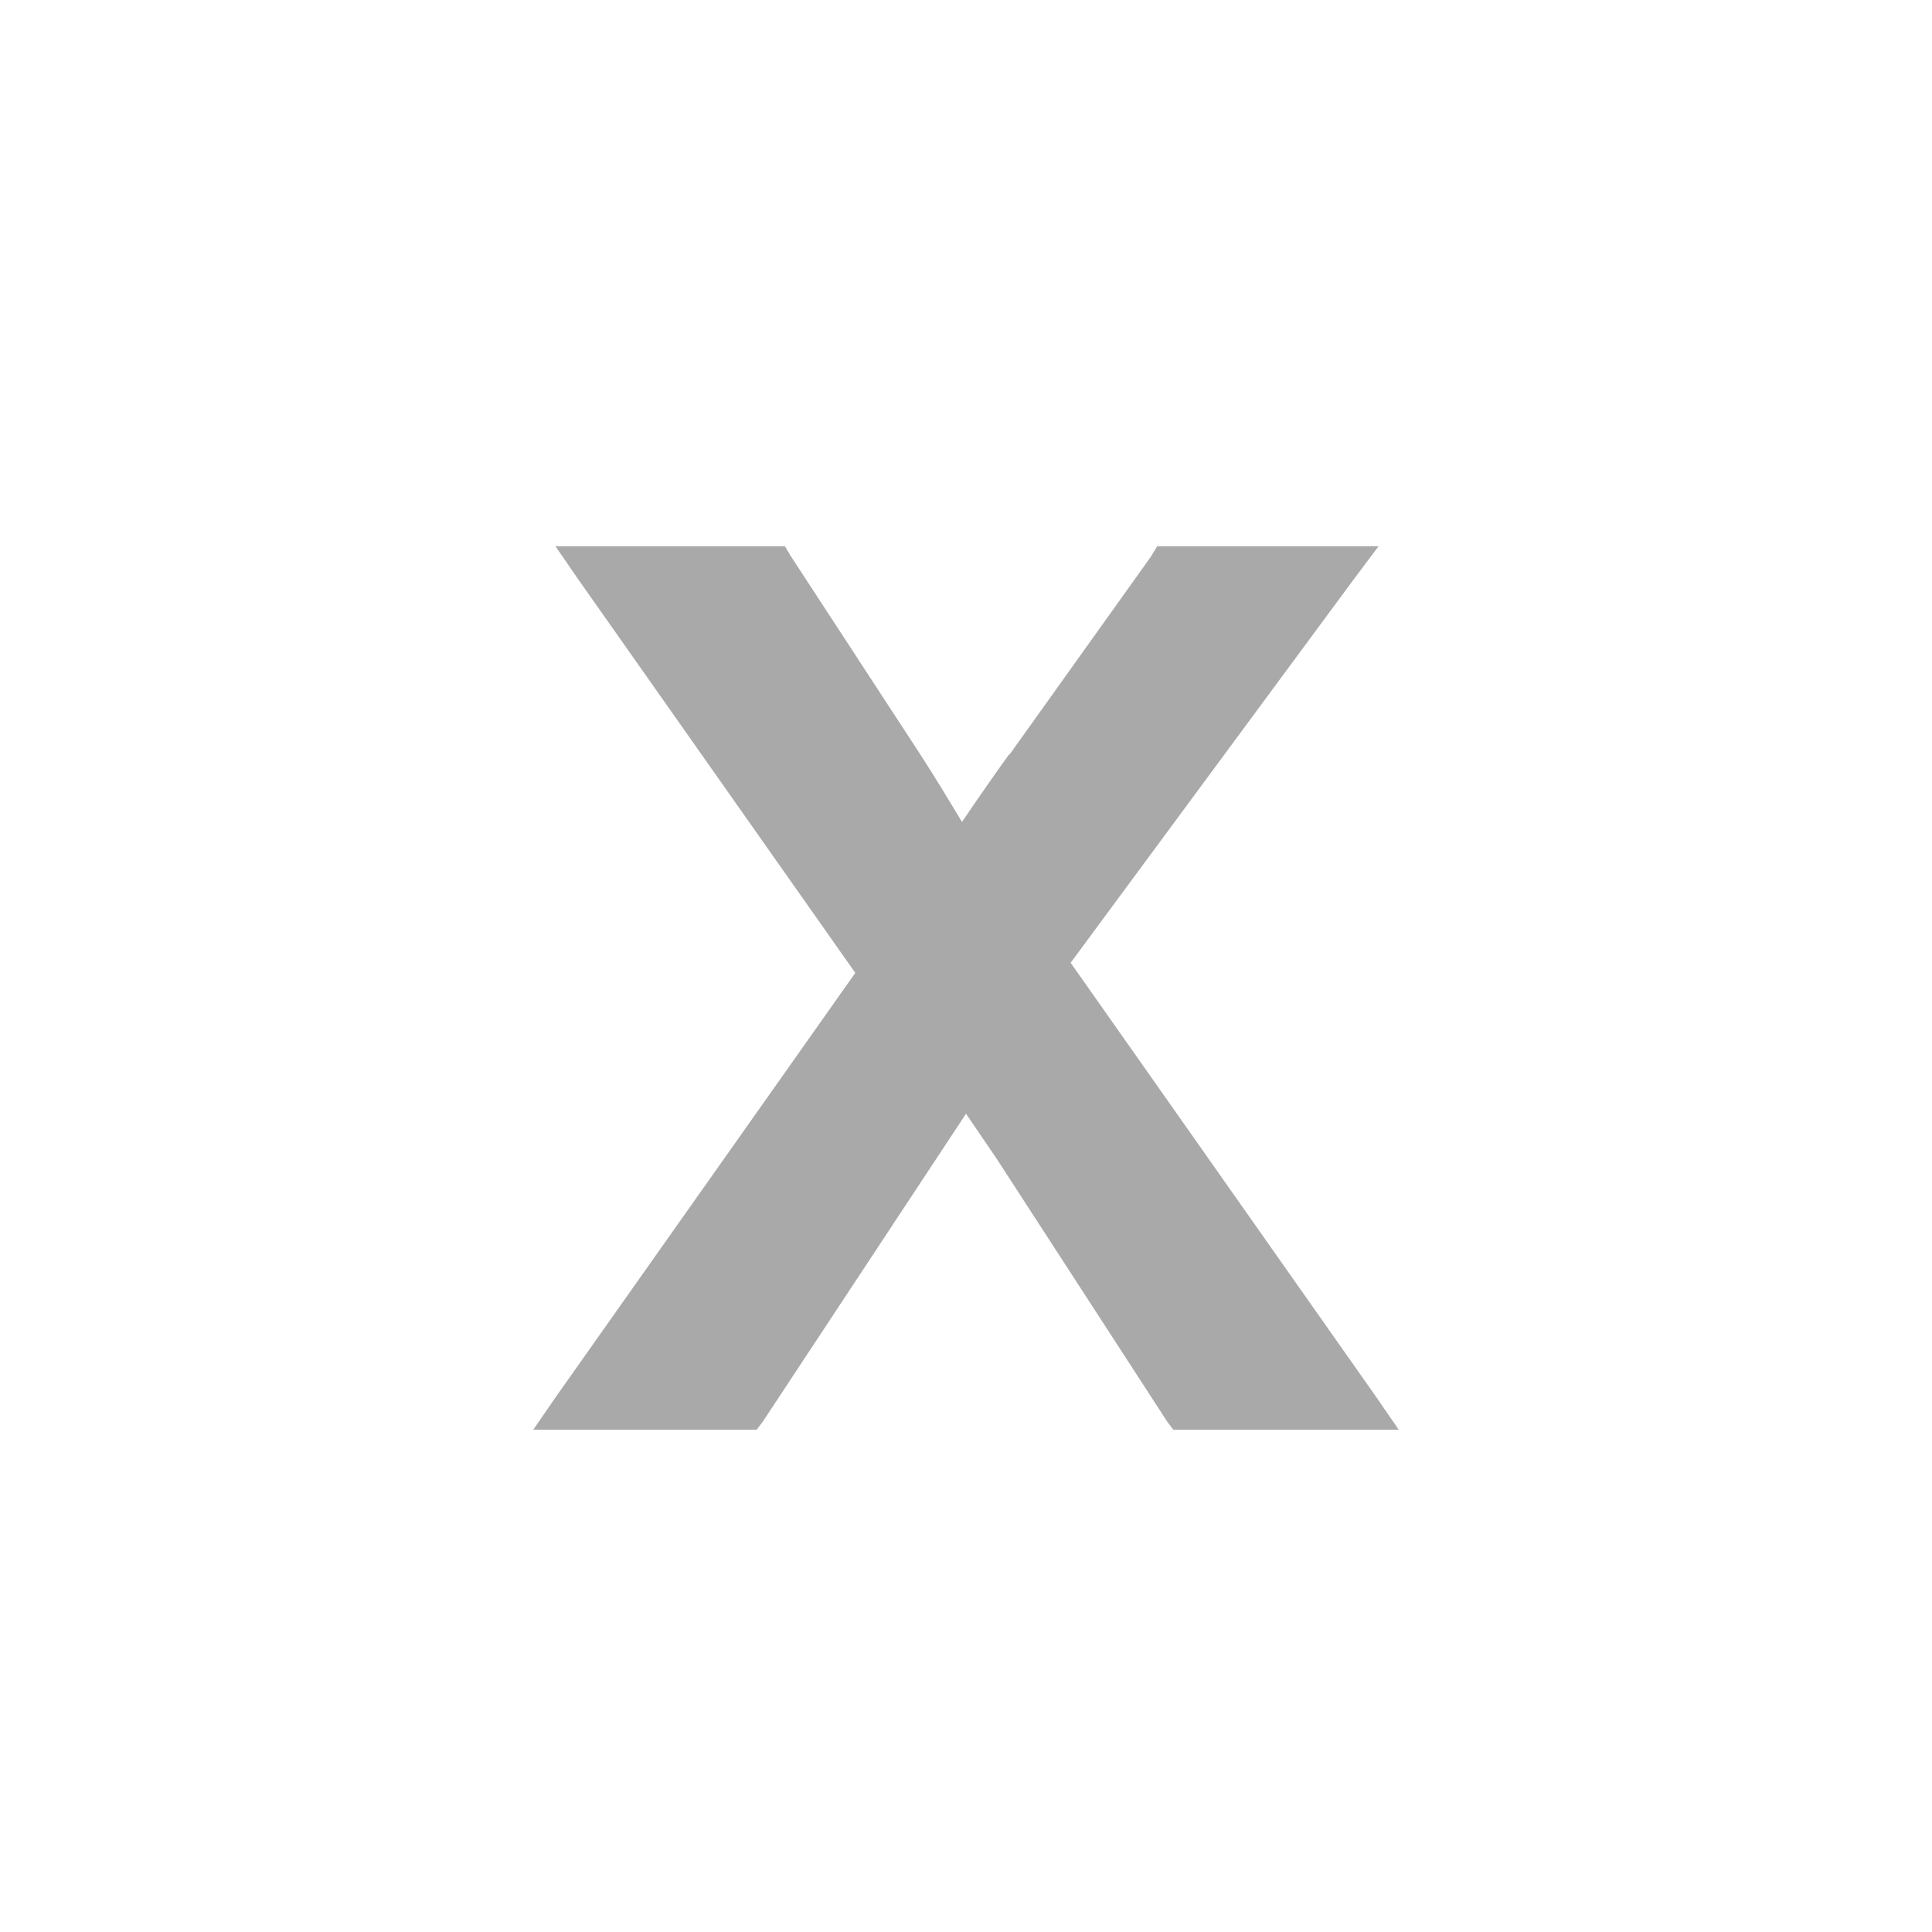
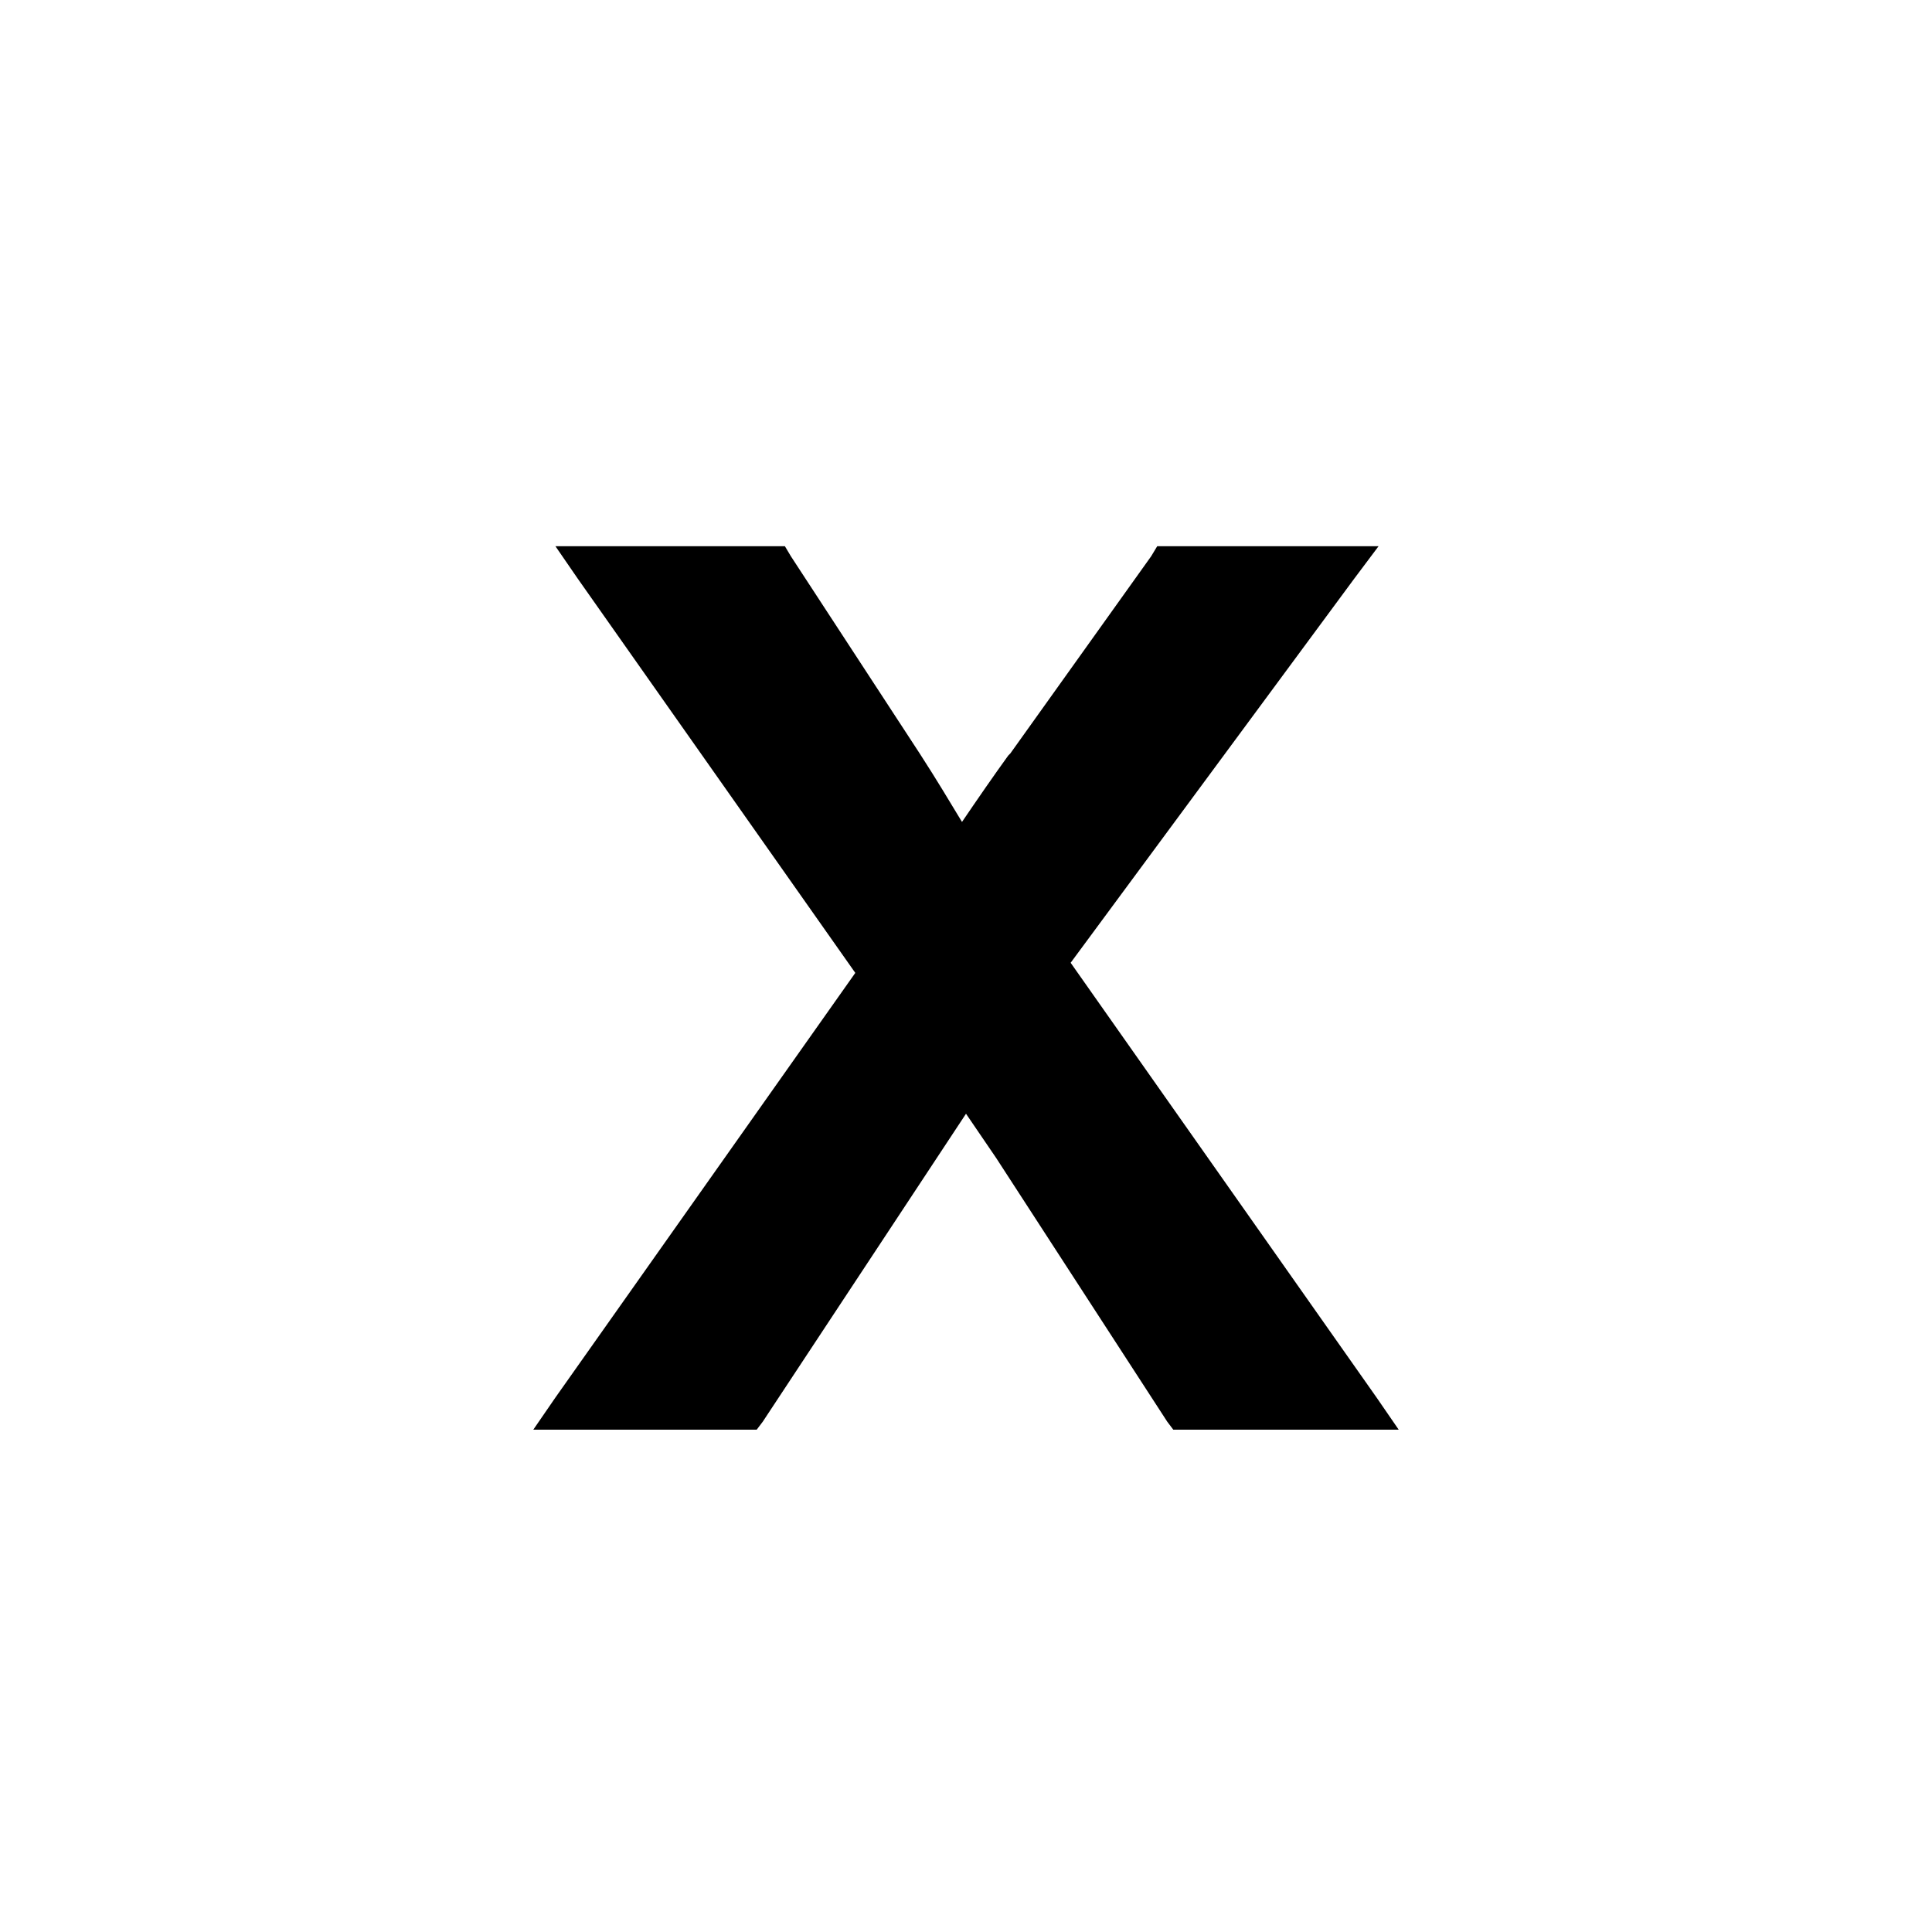
<svg xmlns="http://www.w3.org/2000/svg" width="30" height="30" id="svg2985" version="1.1">
  <defs id="defs2987" />
  <g id="layer1" transform="translate(0,-1022.362)">
    <g id="g9669" transform="matrix(0.09447108,0,0,0.09447108,2.757405,1025.868)" style="fill:#ed0090;fill-opacity:1" />
-     <path style="font-size:40px;font-style:normal;font-variant:normal;font-weight:normal;font-stretch:normal;text-indent:0;text-align:start;text-decoration:none;line-height:125%;letter-spacing:0px;word-spacing:0px;text-transform:none;direction:ltr;block-progression:tb;writing-mode:lr-tb;text-anchor:start;baseline-shift:baseline;color:#000000;fill:#a9a9a9;fill-opacity:1;fill-rule:nonzero;stroke:none;stroke-width:0.63;marker:none;visibility:visible;display:inline;overflow:visible;enable-background:accumulate;font-family:Sans;-inkscape-font-specification:Sans" d="M 8.625,1030.844 8.969,1031.344 13.281,1037.469 8.625,1044.062 8.281,1044.562 8.875,1044.562 11.562,1044.562 11.75,1044.562 11.844,1044.438 15,1039.656 15.469,1040.344 18.125,1044.438 18.219,1044.562 18.406,1044.562 21.125,1044.562 21.719,1044.562 21.375,1044.062 16.625,1037.312 21.031,1031.344 21.406,1030.844 20.781,1030.844 18.125,1030.844 17.969,1030.844 17.875,1031 15.688,1034.062 15.656,1034.094 C 15.44,1034.392 15.181,1034.767 14.938,1035.125 14.741,1034.801 14.553,1034.482 14.281,1034.062 L 12.281,1031 12.188,1030.844 12,1030.844 9.25,1030.844 8.625,1030.844 z" id="path3760" />
+     <path style="font-size:40px;font-style:normal;font-variant:normal;font-weight:normal;font-stretch:normal;text-indent:0;text-align:start;text-decoration:none;line-height:125%;letter-spacing:0px;word-spacing:0px;text-transform:none;direction:ltr;block-progression:tb;writing-mode:lr-tb;text-anchor:start;baseline-shift:baseline;color:#000000;fill-opacity:1;fill-rule:nonzero;stroke:none;stroke-width:0.63;marker:none;visibility:visible;display:inline;overflow:visible;enable-background:accumulate;font-family:Sans;-inkscape-font-specification:Sans;stroke-miterlimit:4;stroke-dasharray:none" d="M 8.625,1030.844 8.969,1031.344 13.281,1037.469 8.625,1044.062 8.281,1044.562 8.875,1044.562 11.562,1044.562 11.75,1044.562 11.844,1044.438 15,1039.656 15.469,1040.344 18.125,1044.438 18.219,1044.562 18.406,1044.562 21.125,1044.562 21.719,1044.562 21.375,1044.062 16.625,1037.312 21.031,1031.344 21.406,1030.844 20.781,1030.844 18.125,1030.844 17.969,1030.844 17.875,1031 15.688,1034.062 15.656,1034.094 C 15.44,1034.392 15.181,1034.767 14.938,1035.125 14.741,1034.801 14.553,1034.482 14.281,1034.062 L 12.281,1031 12.188,1030.844 12,1030.844 9.25,1030.844 8.625,1030.844 z" id="path3760" />
  </g>
</svg>
